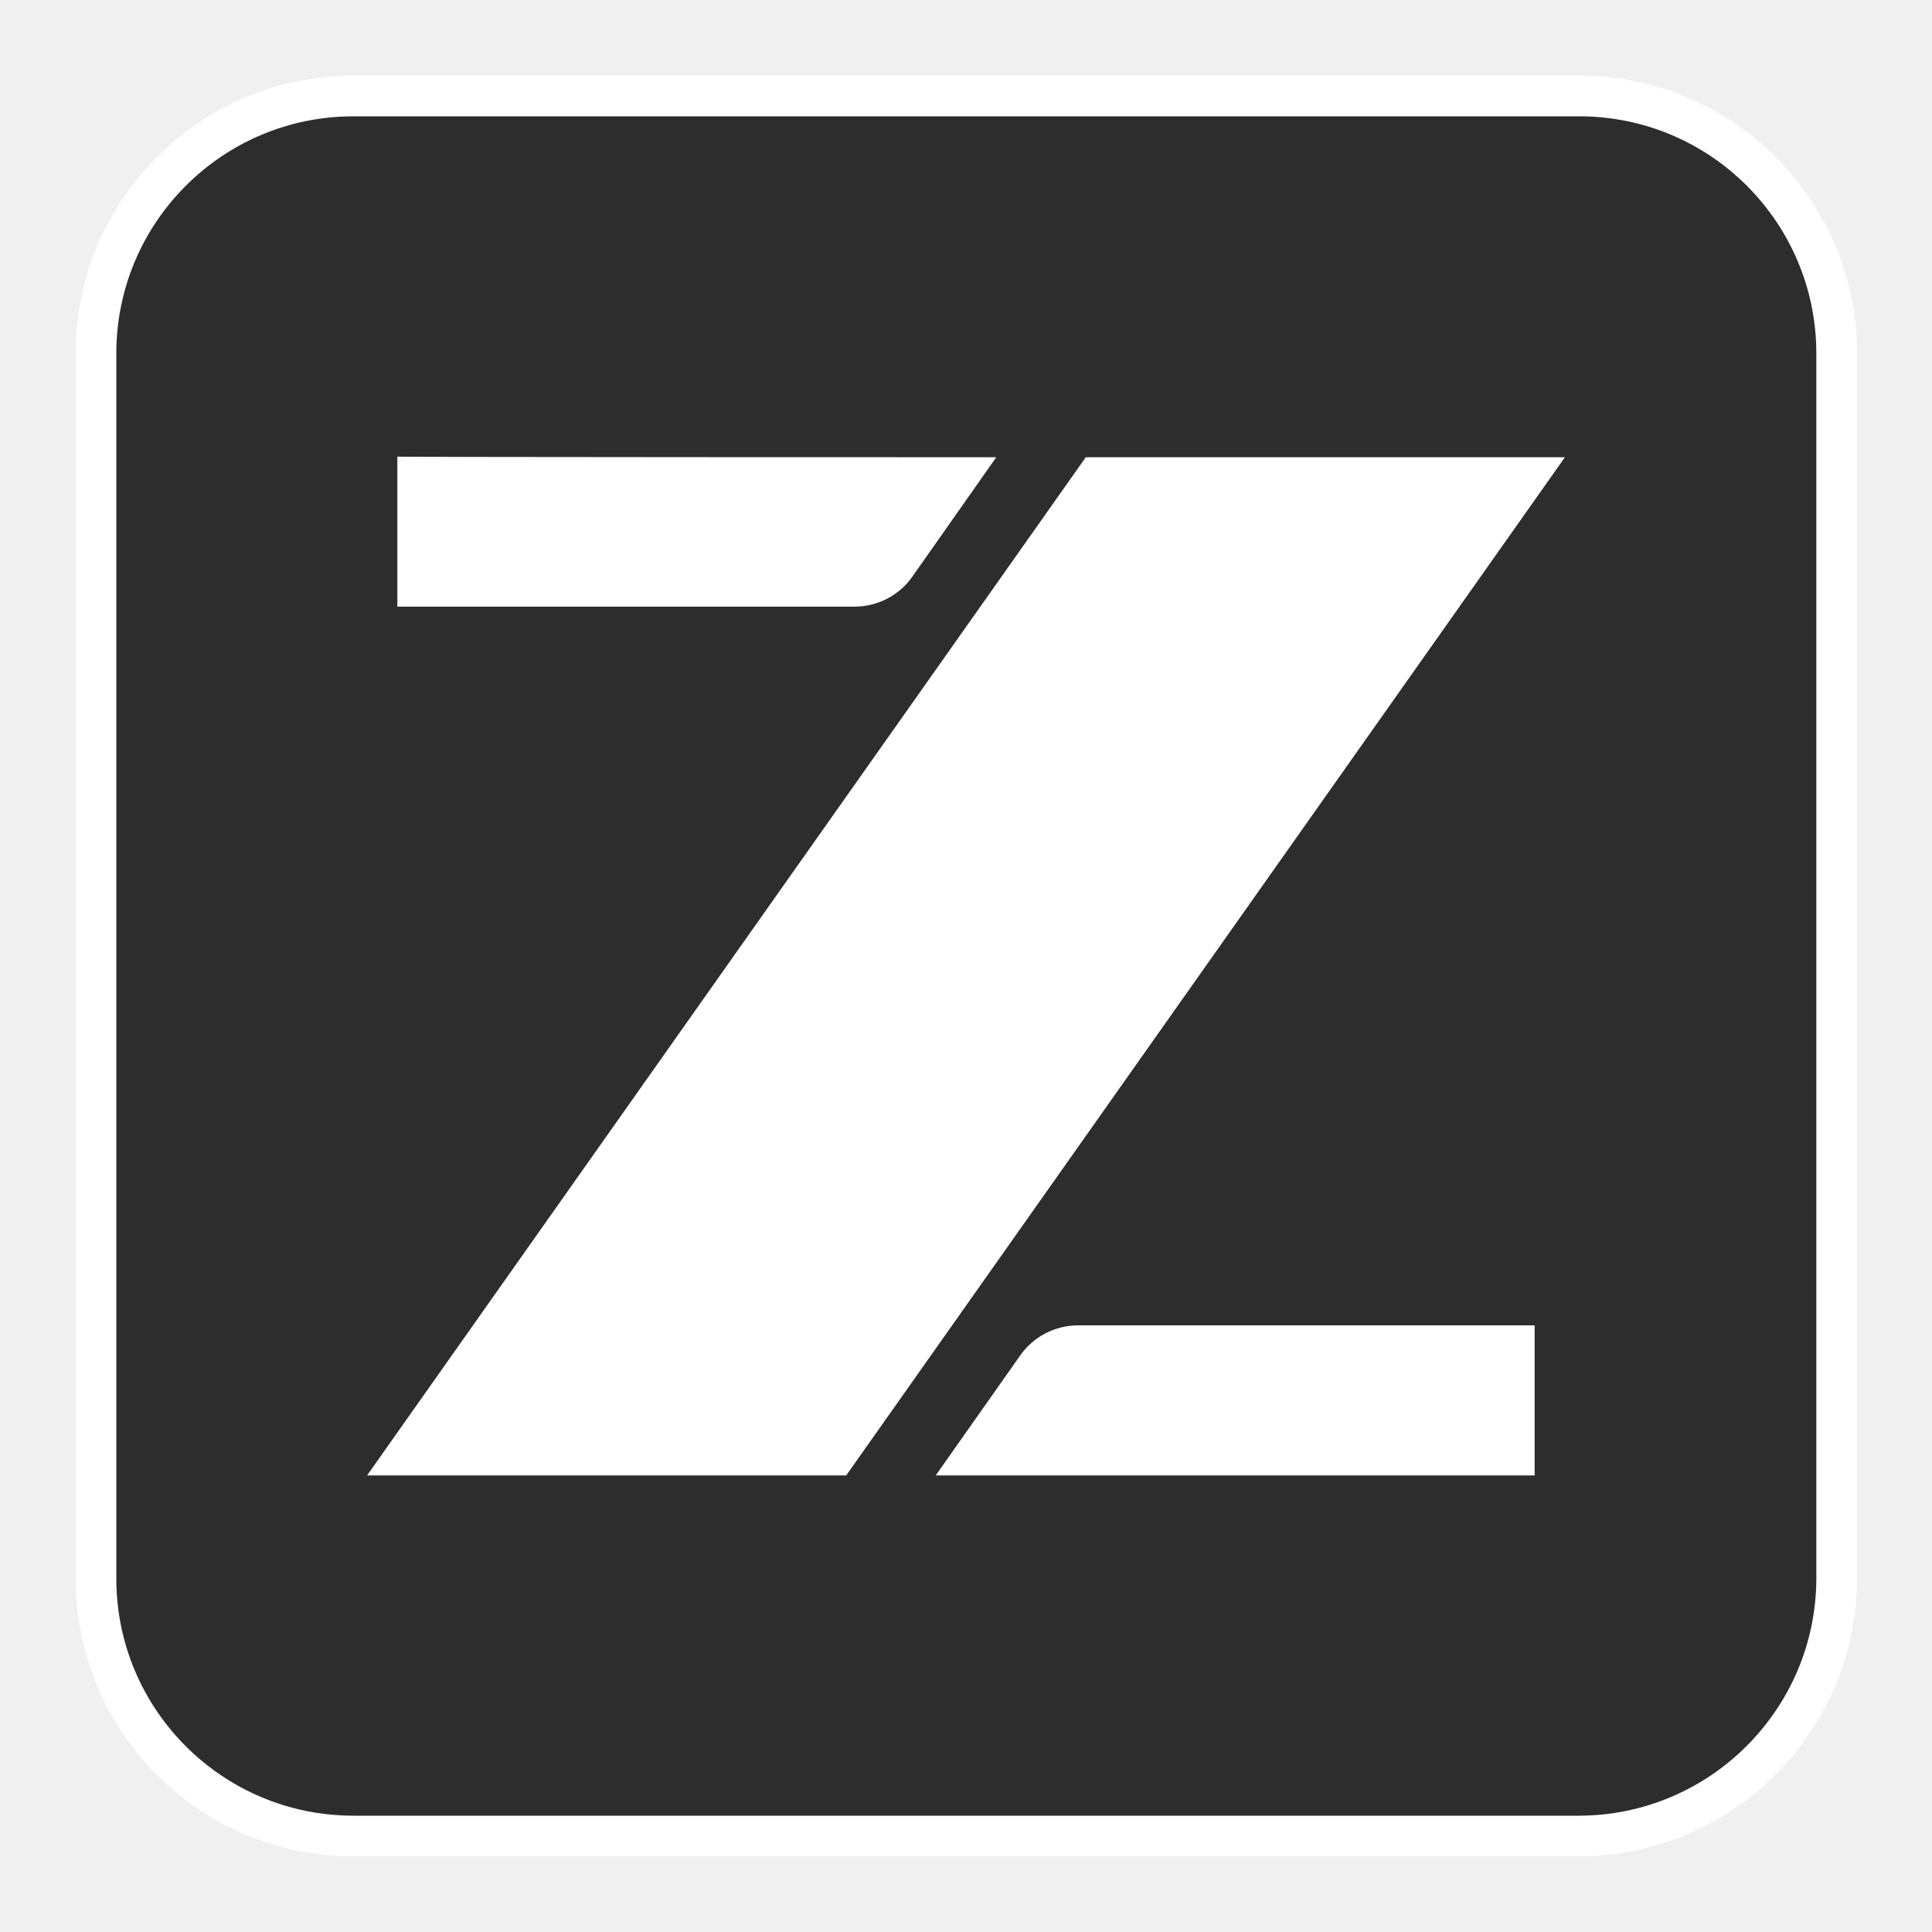
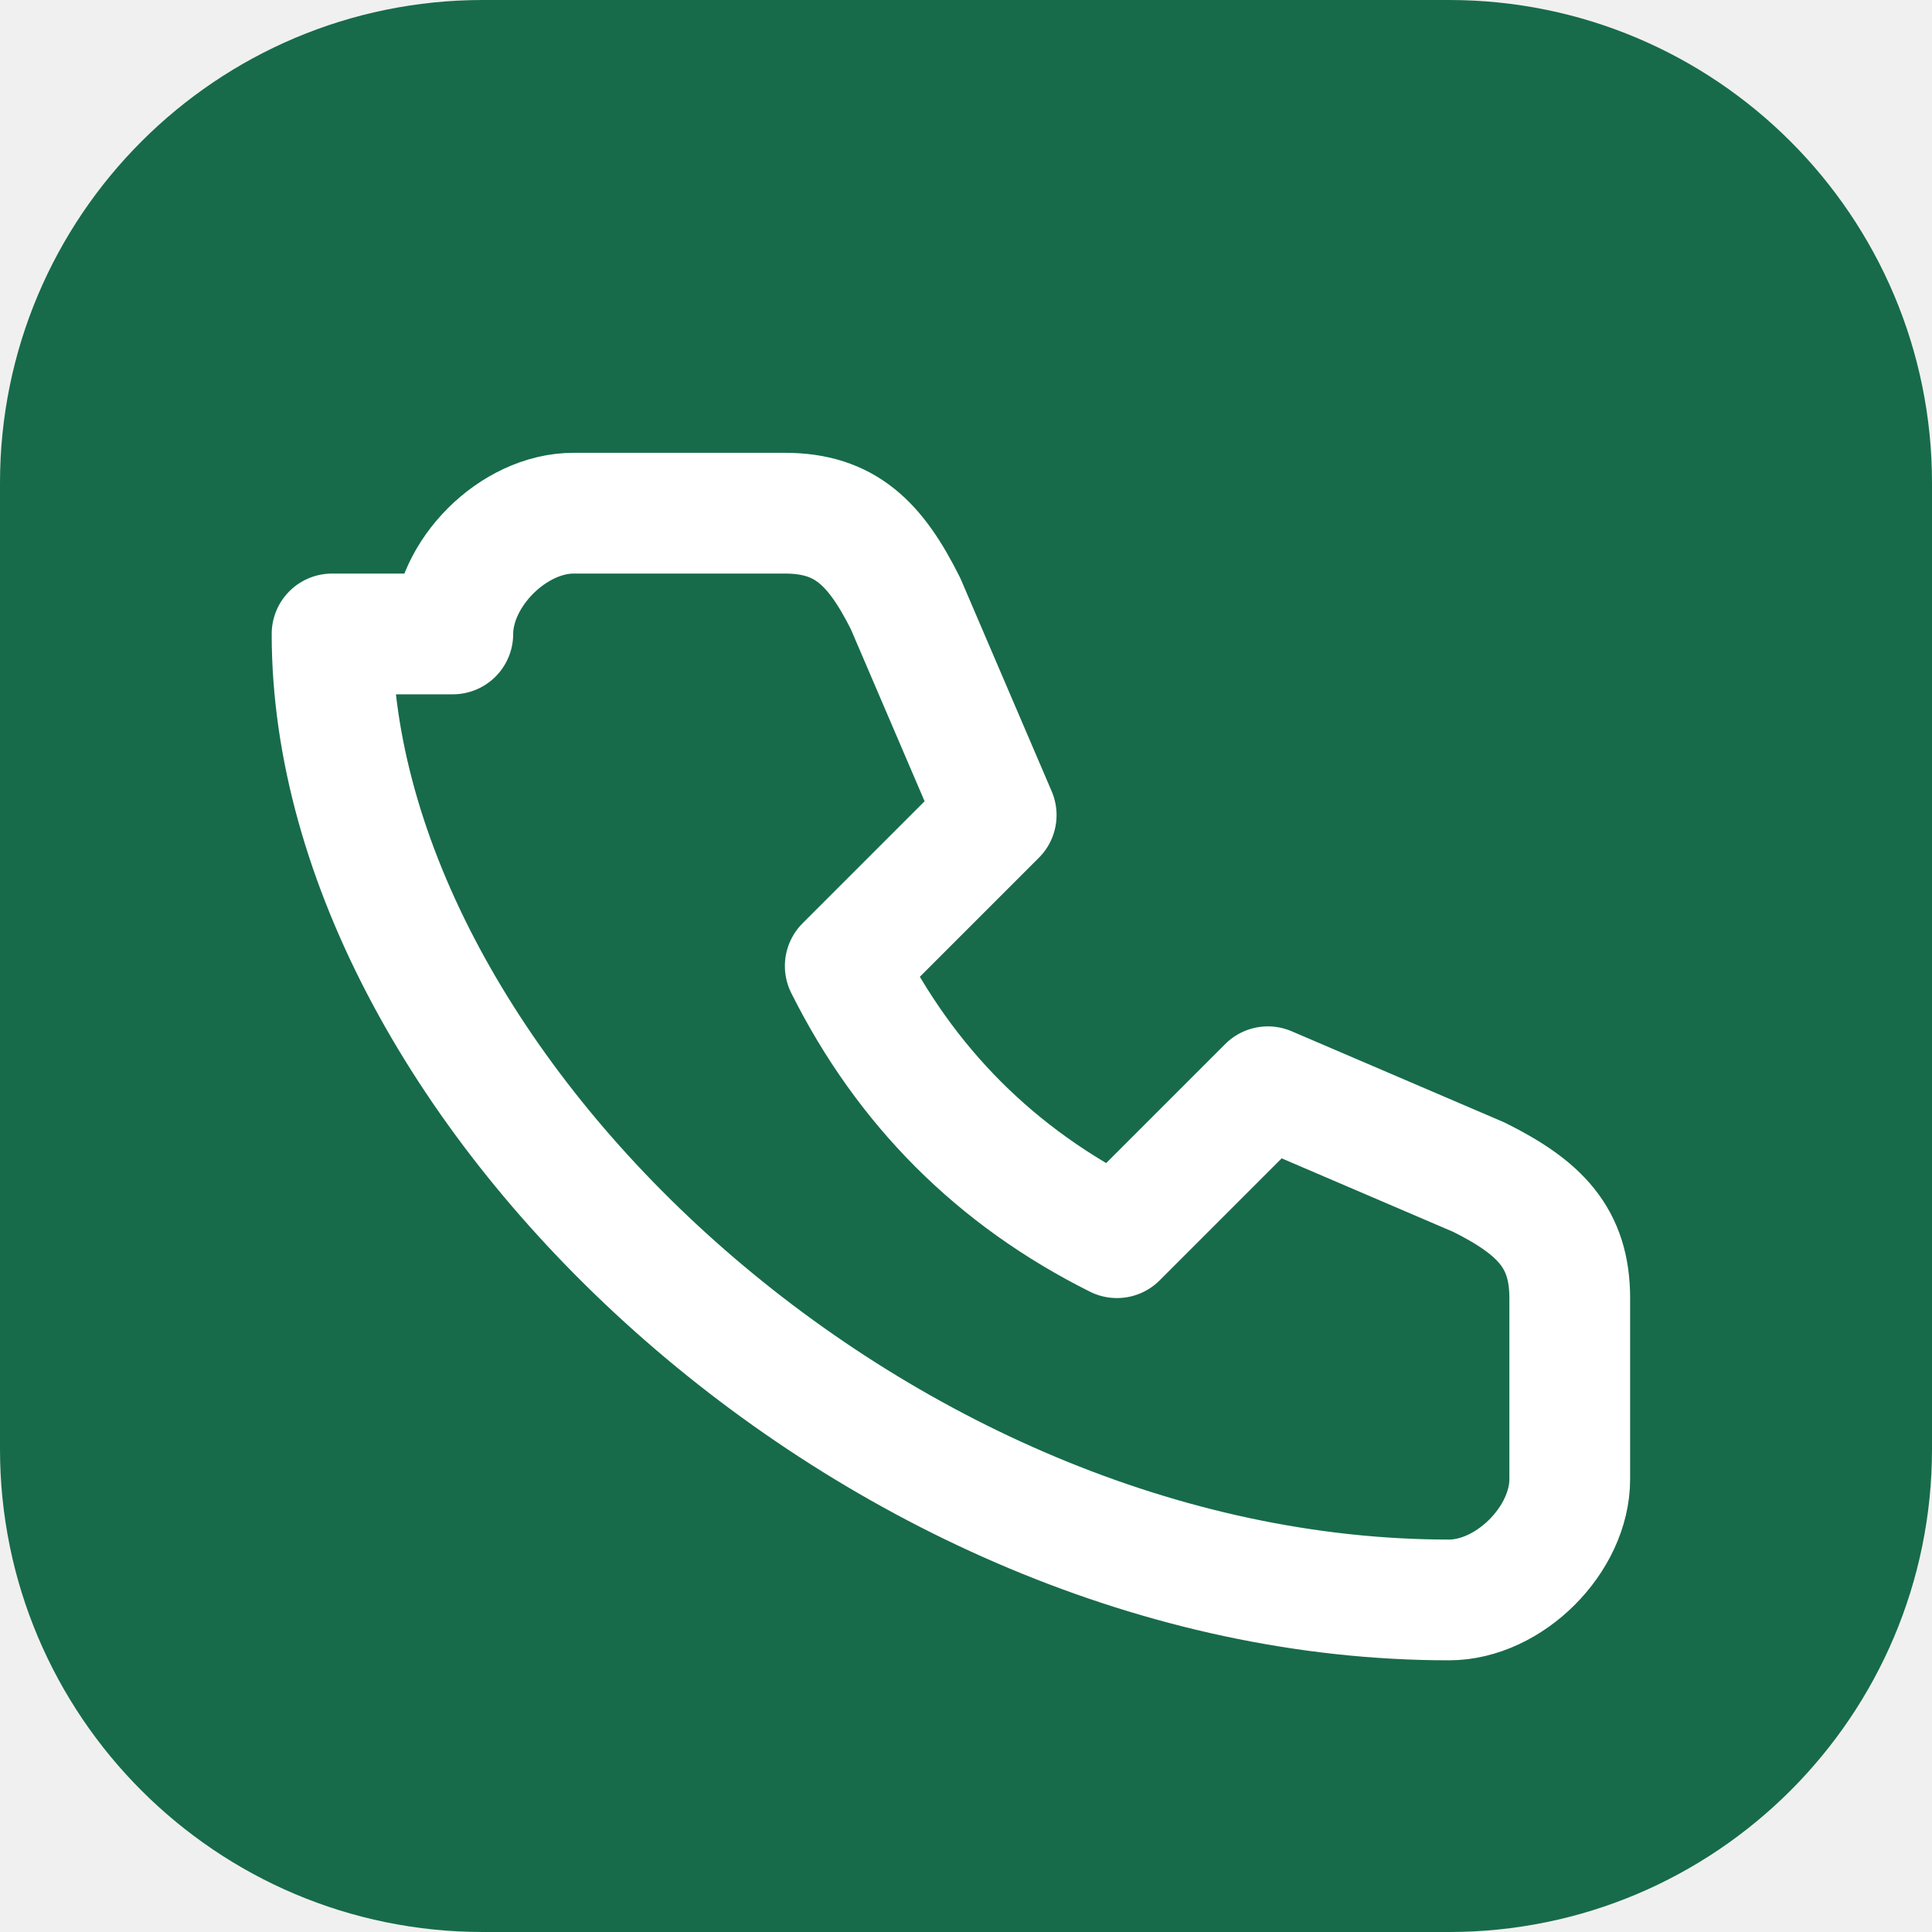
- <svg xmlns="http://www.w3.org/2000/svg" version="1.1" x="0px" y="0px" viewBox="0 0 30 30" style="enable-background:new 0 0 30 30;" xml:space="preserve">
-   <defs>
-     <style type="text/css">
-     .st194{fill:#2D2D2D;stroke:#FFFFFF;stroke-width:0.632;stroke-miterlimit:10;}
-     .st23{fill:#FFFFFF;}
- 
-     .z-breathe {
-       animation: breathe 2.5s ease-in-out infinite;
-     }
- 
-     @keyframes breathe {
-       0%, 100% { opacity: 0.7; }
-       50% { opacity: 1; }
-     }
-   </style>
-   </defs>
-   <g>
-     <path class="st194" d="M24.51,28.51H5.49c-2.21,0-4-1.79-4-4V5.49c0-2.21,1.79-4,4-4h19.03c2.21,0,4,1.79,4,4v19.03     C28.51,26.72,26.72,28.51,24.51,28.51z" />
-     <g class="z-breathe">
-       <path class="st23" d="M15.47,7.1l-1.3,1.85c-0.2,0.29-0.54,0.47-0.9,0.47h-7.1V7.09C6.16,7.1,15.47,7.1,15.47,7.1z" />
-       <polygon class="st23" points="24.3,7.1 13.14,22.91 5.7,22.91 16.86,7.1" />
-       <path class="st23" d="M14.53,22.91l1.31-1.86c0.2-0.29,0.54-0.47,0.9-0.47h7.09v2.33H14.53z" />
-     </g>
-   </g>
+ <svg xmlns="http://www.w3.org/2000/svg" viewBox="0 0 64 64" role="img" aria-label="Velora">
+   <rect width="64" height="64" rx="16" fill="#176b4a" />
+   <path d="M15 21c0-2 2-4 4-4h7c2 0 3 1 4 3l3 7-5 5c2 4 5 7 9 9l5-5 7 3c2 1 3 2 3 4v6c0 2-2 4-4 4-19 0-37-17-37-32z" fill="none" stroke="#fff" stroke-linecap="round" stroke-linejoin="round" stroke-width="4" />
</svg>
